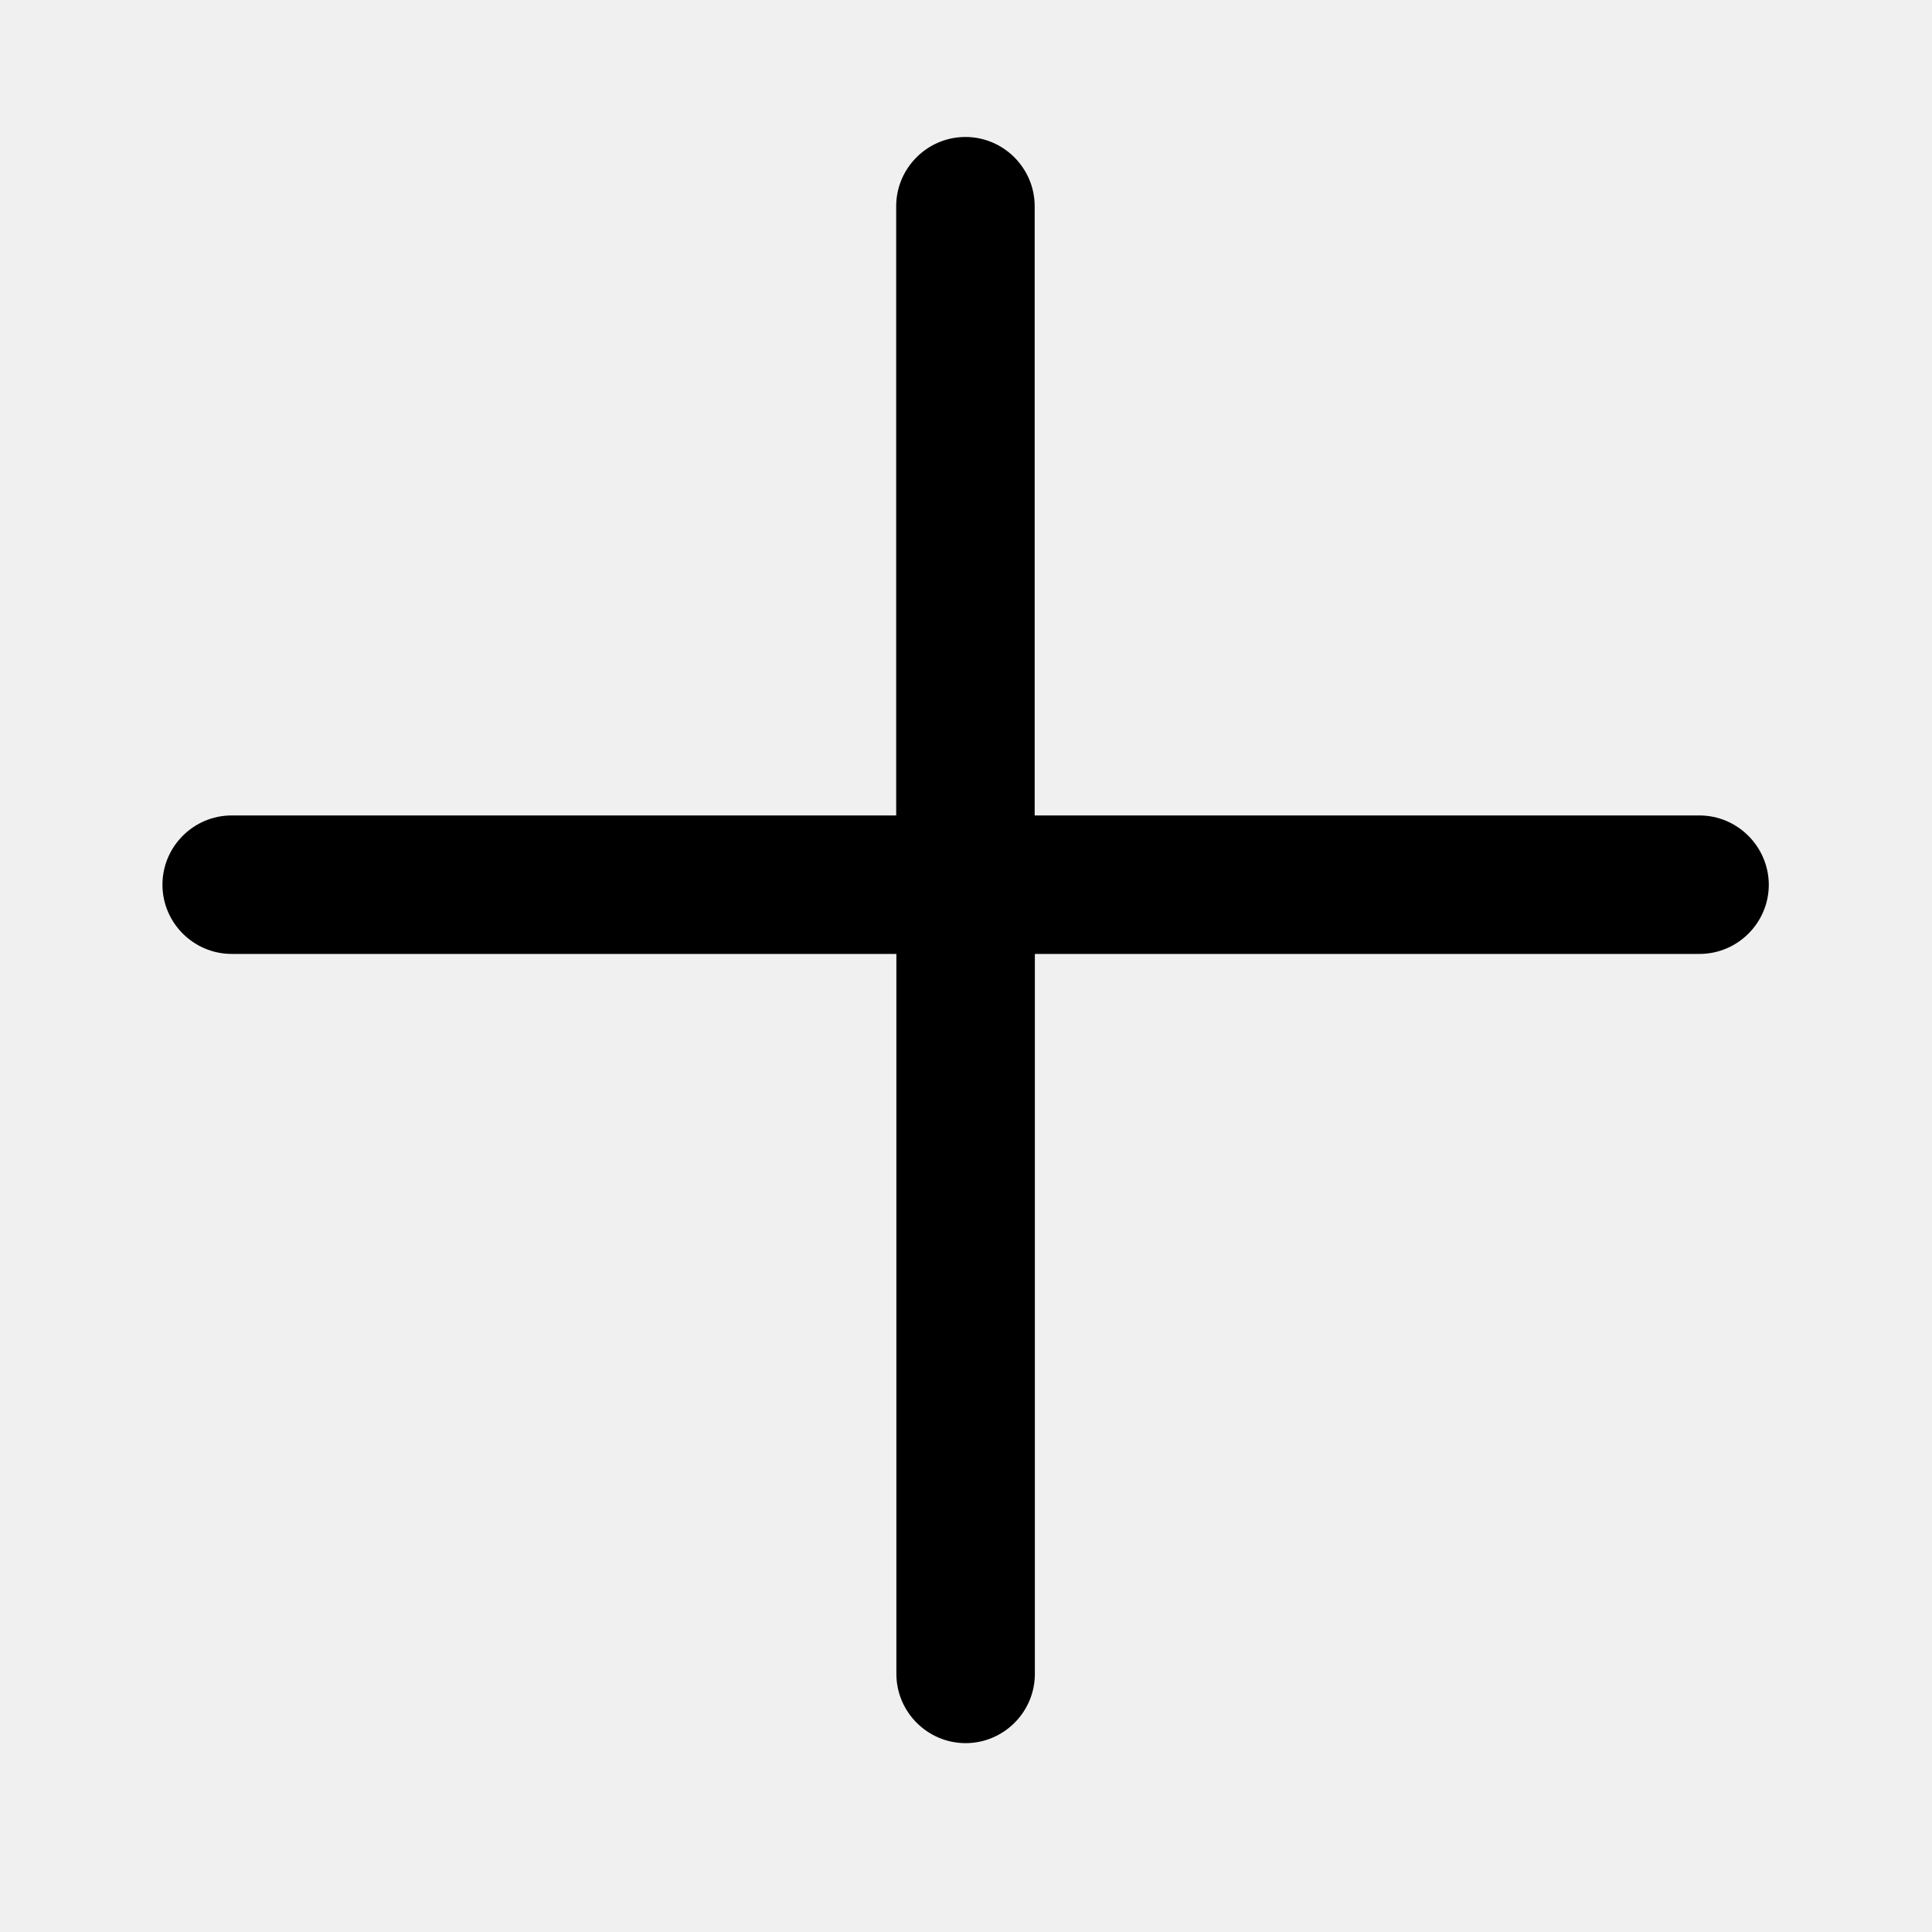
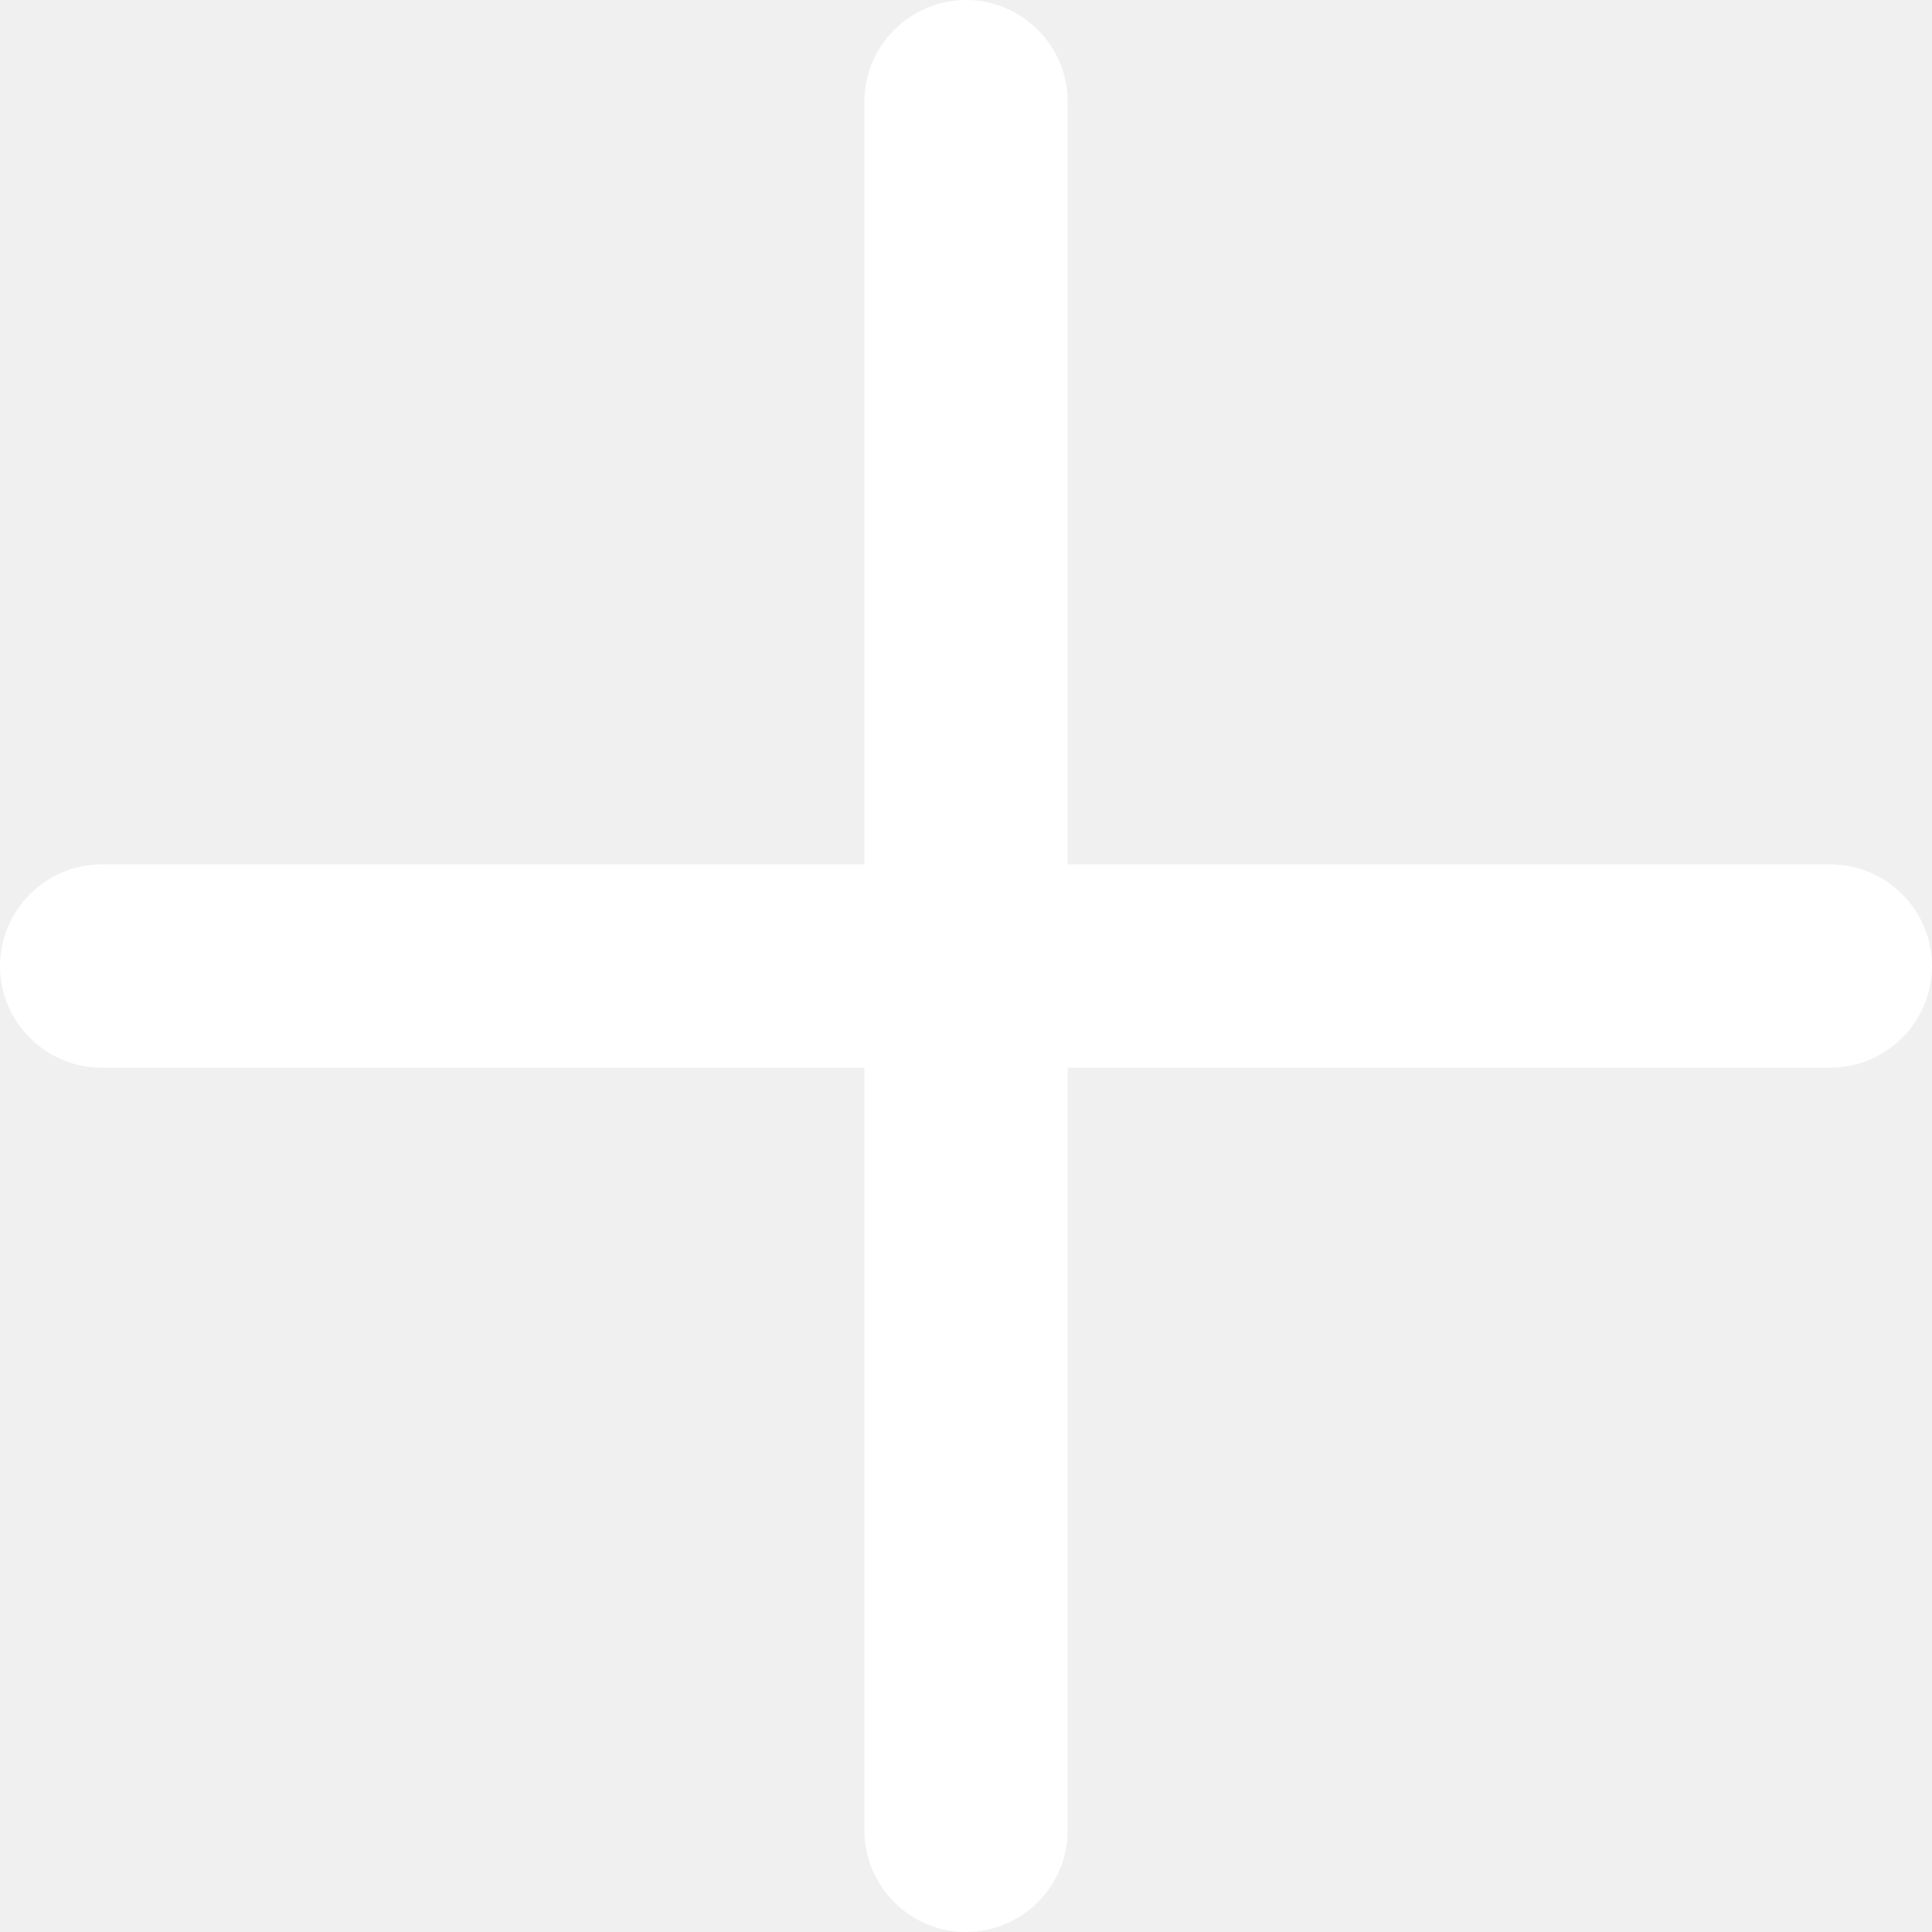
- <svg xmlns="http://www.w3.org/2000/svg" t="1650379445939" class="icon" viewBox="0 0 1024 1024" version="1.1" p-id="1929" width="200" height="200">
-   <defs>
-     <style type="text/css">@font-face { font-family: feedback-iconfont; src: url("//at.alicdn.com/t/font_1031158_u69w8yhxdu.woff2?t=1630033759944") format("woff2"), url("//at.alicdn.com/t/font_1031158_u69w8yhxdu.woff?t=1630033759944") format("woff"), url("//at.alicdn.com/t/font_1031158_u69w8yhxdu.ttf?t=1630033759944") format("truetype"); }
- </style>
-   </defs>
-   <path d="M900.7 432.2H548.4V109.3c0-20.2-16.5-36.7-36.7-36.7-20.2 0-36.7 16.5-36.7 36.7v322.9H122.8c-20.2 0-36.7 16.5-36.7 36.7 0 20.2 16.5 36.7 36.7 36.7h352.3v381.6c0 20.2 16.5 36.7 36.7 36.7 20.2 0 36.7-16.5 36.7-36.7V505.6h352.3c20.2 0 36.7-16.5 36.7-36.7-0.1-20.2-16.6-36.7-36.8-36.7z" p-id="1930" />
+ <svg xmlns="http://www.w3.org/2000/svg" fill="none" version="1.1" width="22.785" height="22.785" viewBox="0 0 22.785 22.785">
+   <g>
+     <path d="M21.586,10.194C21.586,10.194,12.592,10.194,12.592,10.194C12.592,10.194,12.592,1.199,12.592,1.199C12.592,0.54,12.052,0,11.393,0C10.733,0,10.194,0.54,10.194,1.199C10.194,1.199,10.194,10.194,10.194,10.194C10.194,10.194,1.199,10.194,1.199,10.194C0.54,10.194,0,10.733,0,11.393C0,12.052,0.54,12.592,1.199,12.592C1.199,12.592,10.194,12.592,10.194,12.592C10.194,12.592,10.194,21.586,10.194,21.586C10.194,22.246,10.733,22.785,11.393,22.785C12.052,22.785,12.592,22.246,12.592,21.586C12.592,21.586,12.592,12.592,12.592,12.592C12.592,12.592,21.586,12.592,21.586,12.592C22.246,12.592,22.785,12.052,22.785,11.393C22.785,10.733,22.246,10.194,21.586,10.194C21.586,10.194,21.586,10.194,21.586,10.194Z" fill="#FFFFFF" fill-opacity="1" />
+   </g>
</svg>
